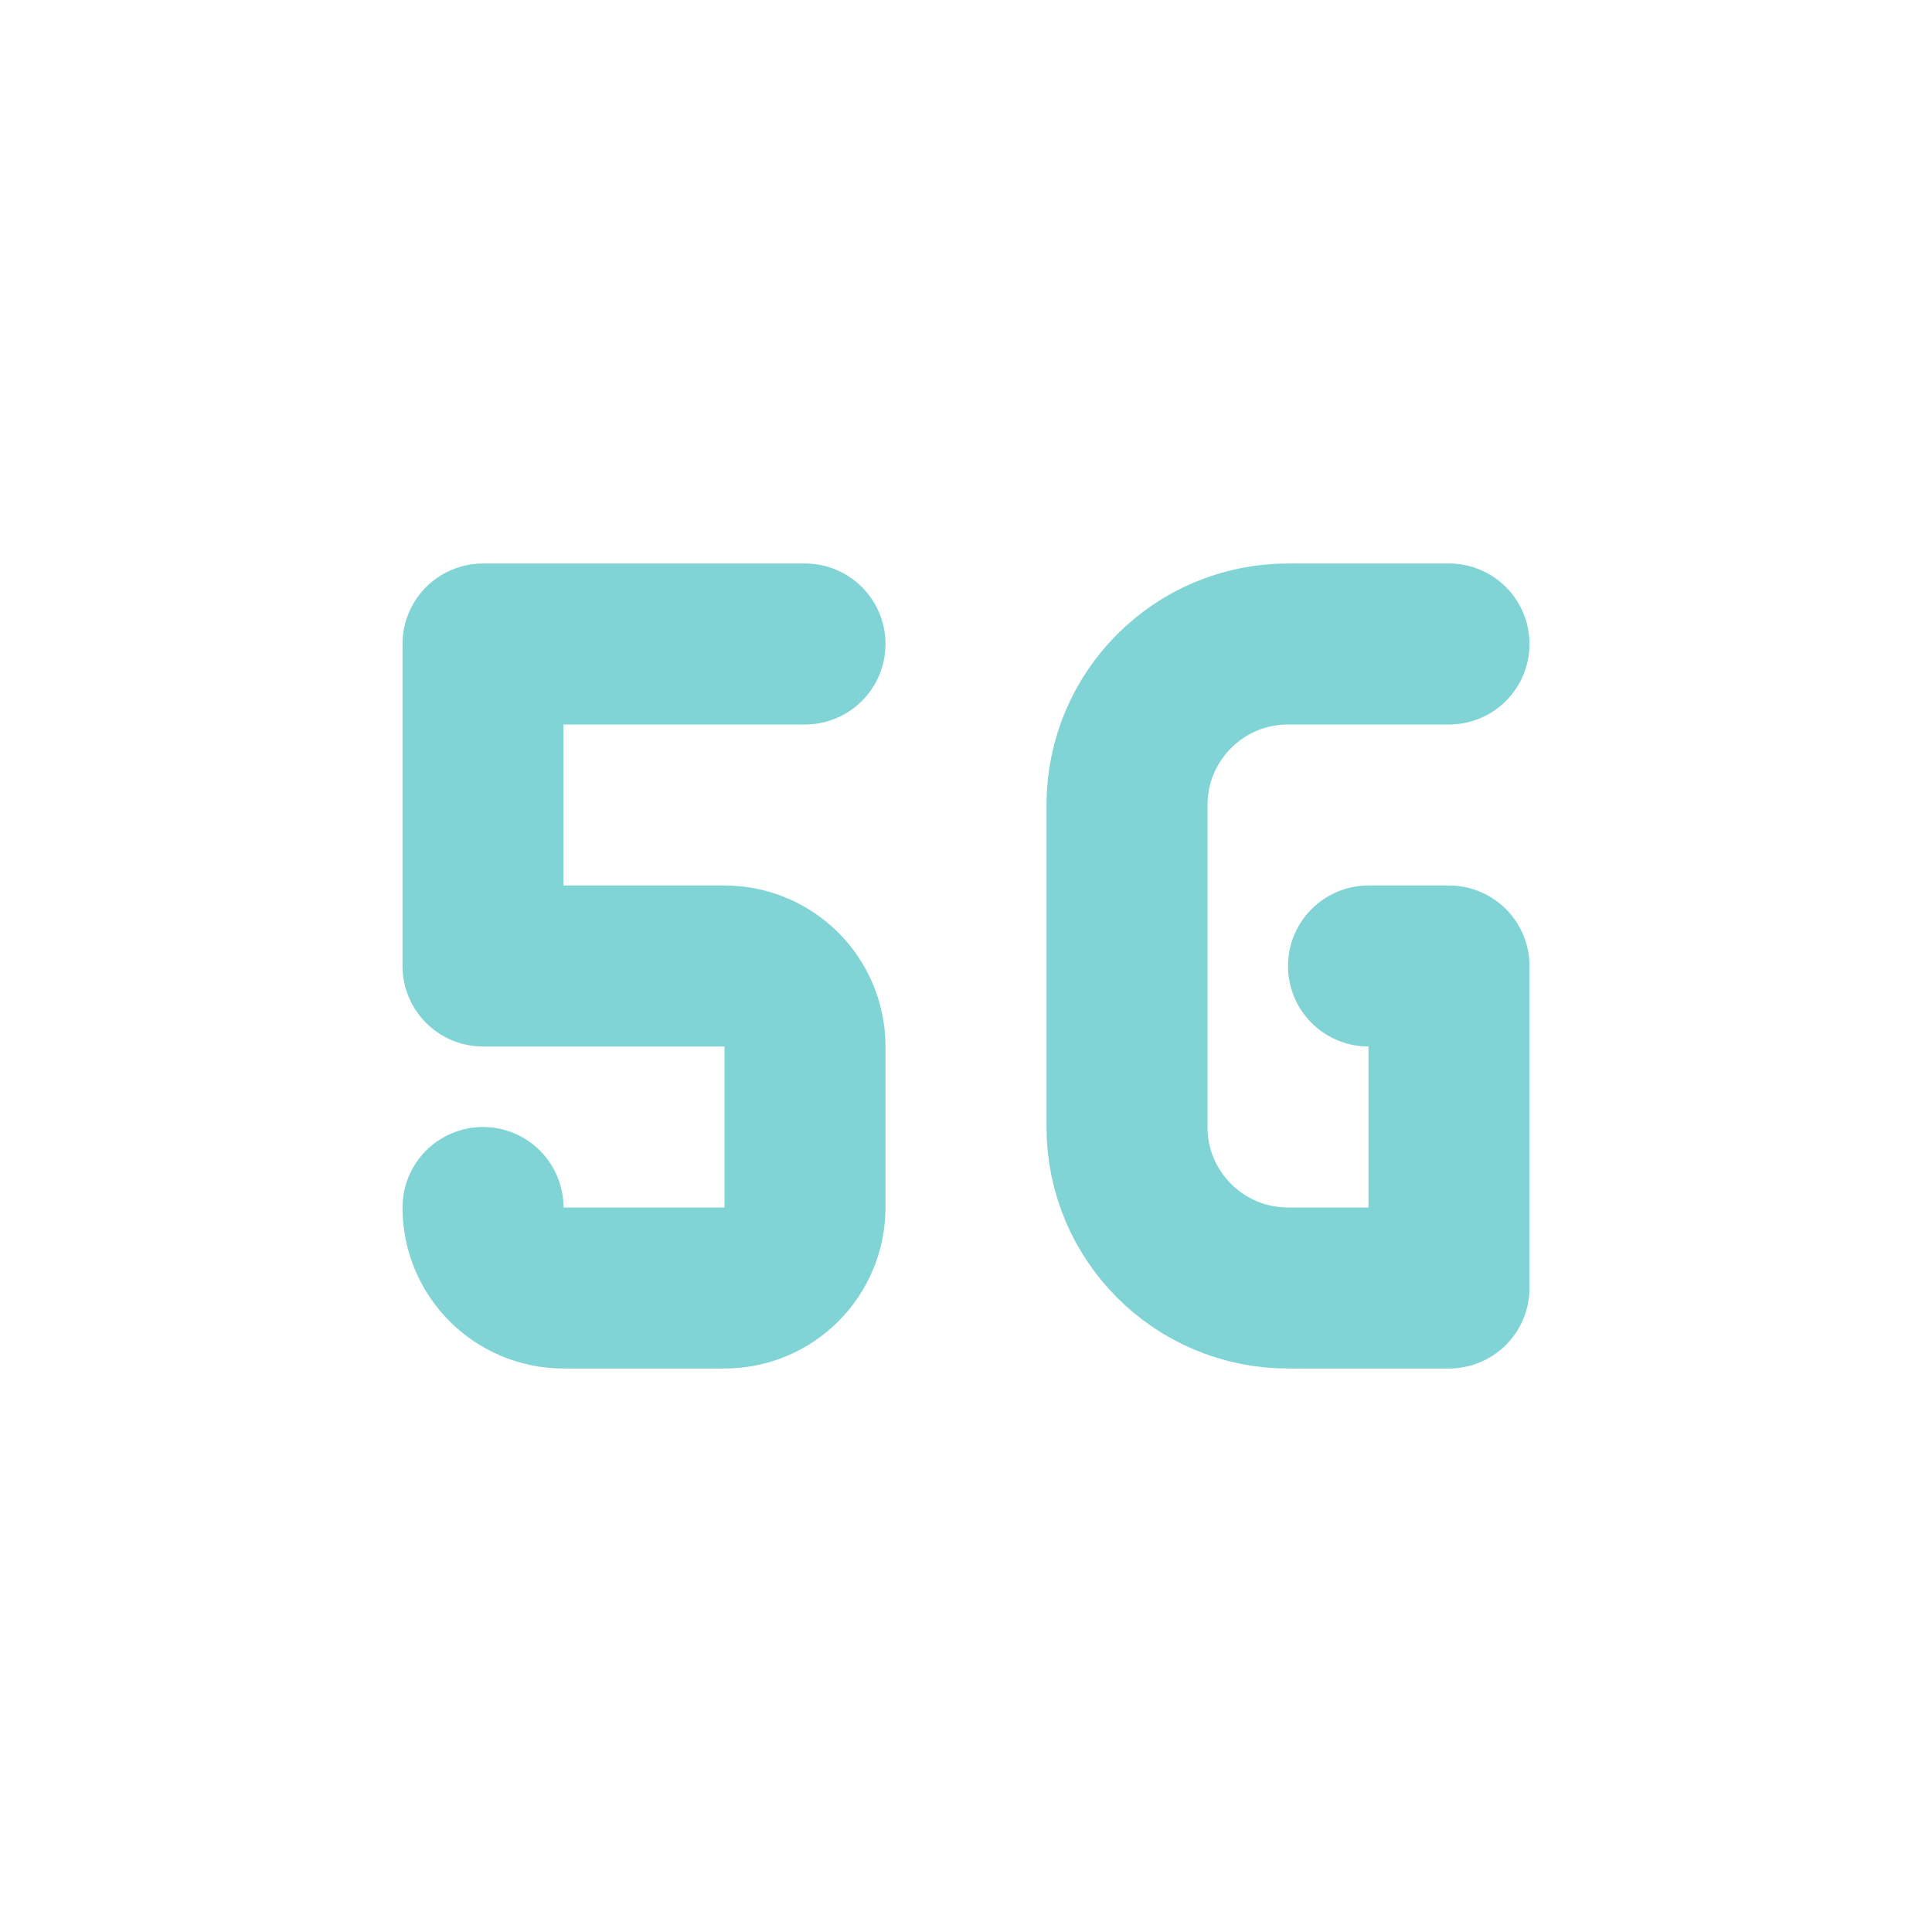
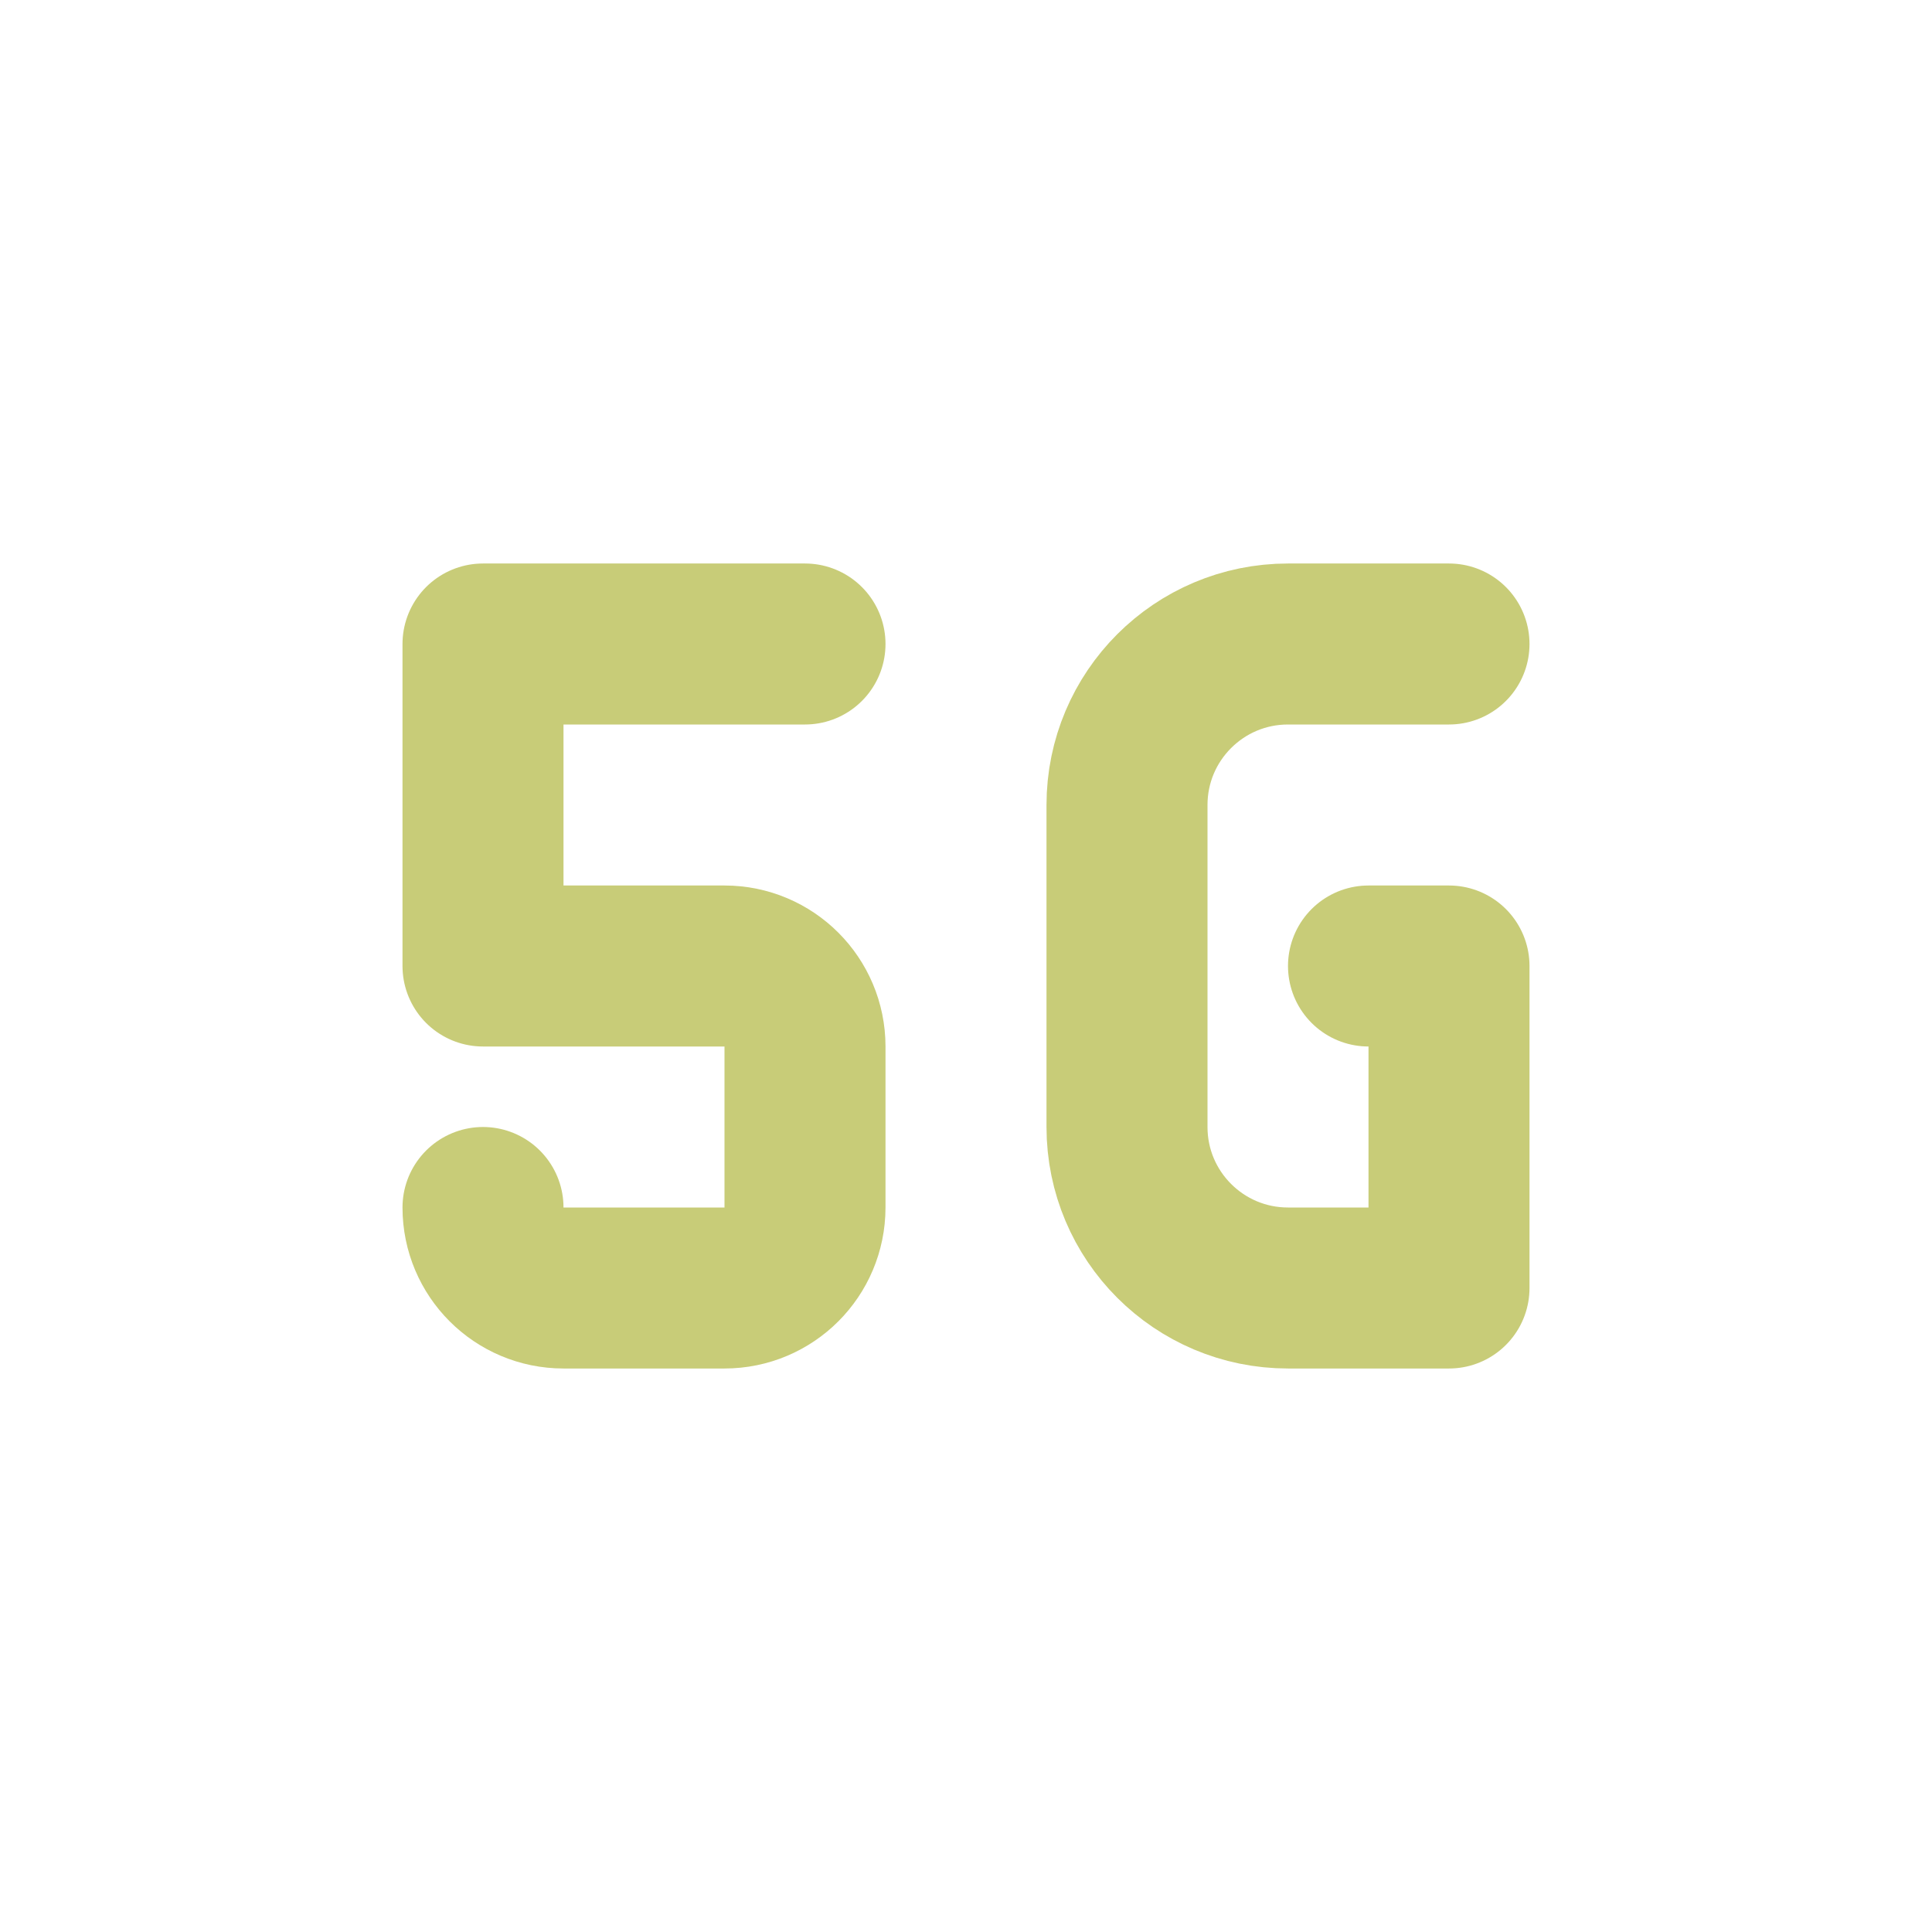
- <svg xmlns="http://www.w3.org/2000/svg" width="24" height="24" viewBox="0 0 24 24" fill="none" stroke="#80d4d5" stroke-width="2" stroke-linecap="round" stroke-linejoin="round" class="icon icon-tabler icons-tabler-outline icon-tabler-signal-5g">
+ <svg xmlns="http://www.w3.org/2000/svg" width="24" height="24" viewBox="0 0 24 24" fill="none" stroke="#c8cc78" stroke-width="2" stroke-linecap="round" stroke-linejoin="round" class="icon icon-tabler icons-tabler-outline icon-tabler-signal-5g">
  <path stroke="none" d="M0 0h24v24H0z" fill="none" />
  <path d="M18 8h-2a2 2 0 0 0 -2 2v4a2 2 0 0 0 2 2h2v-4h-1" />
  <path d="M6 15a1 1 0 0 0 1 1h2a1 1 0 0 0 1 -1v-2a1 1 0 0 0 -1 -1h-3v-4h4" />
</svg>
